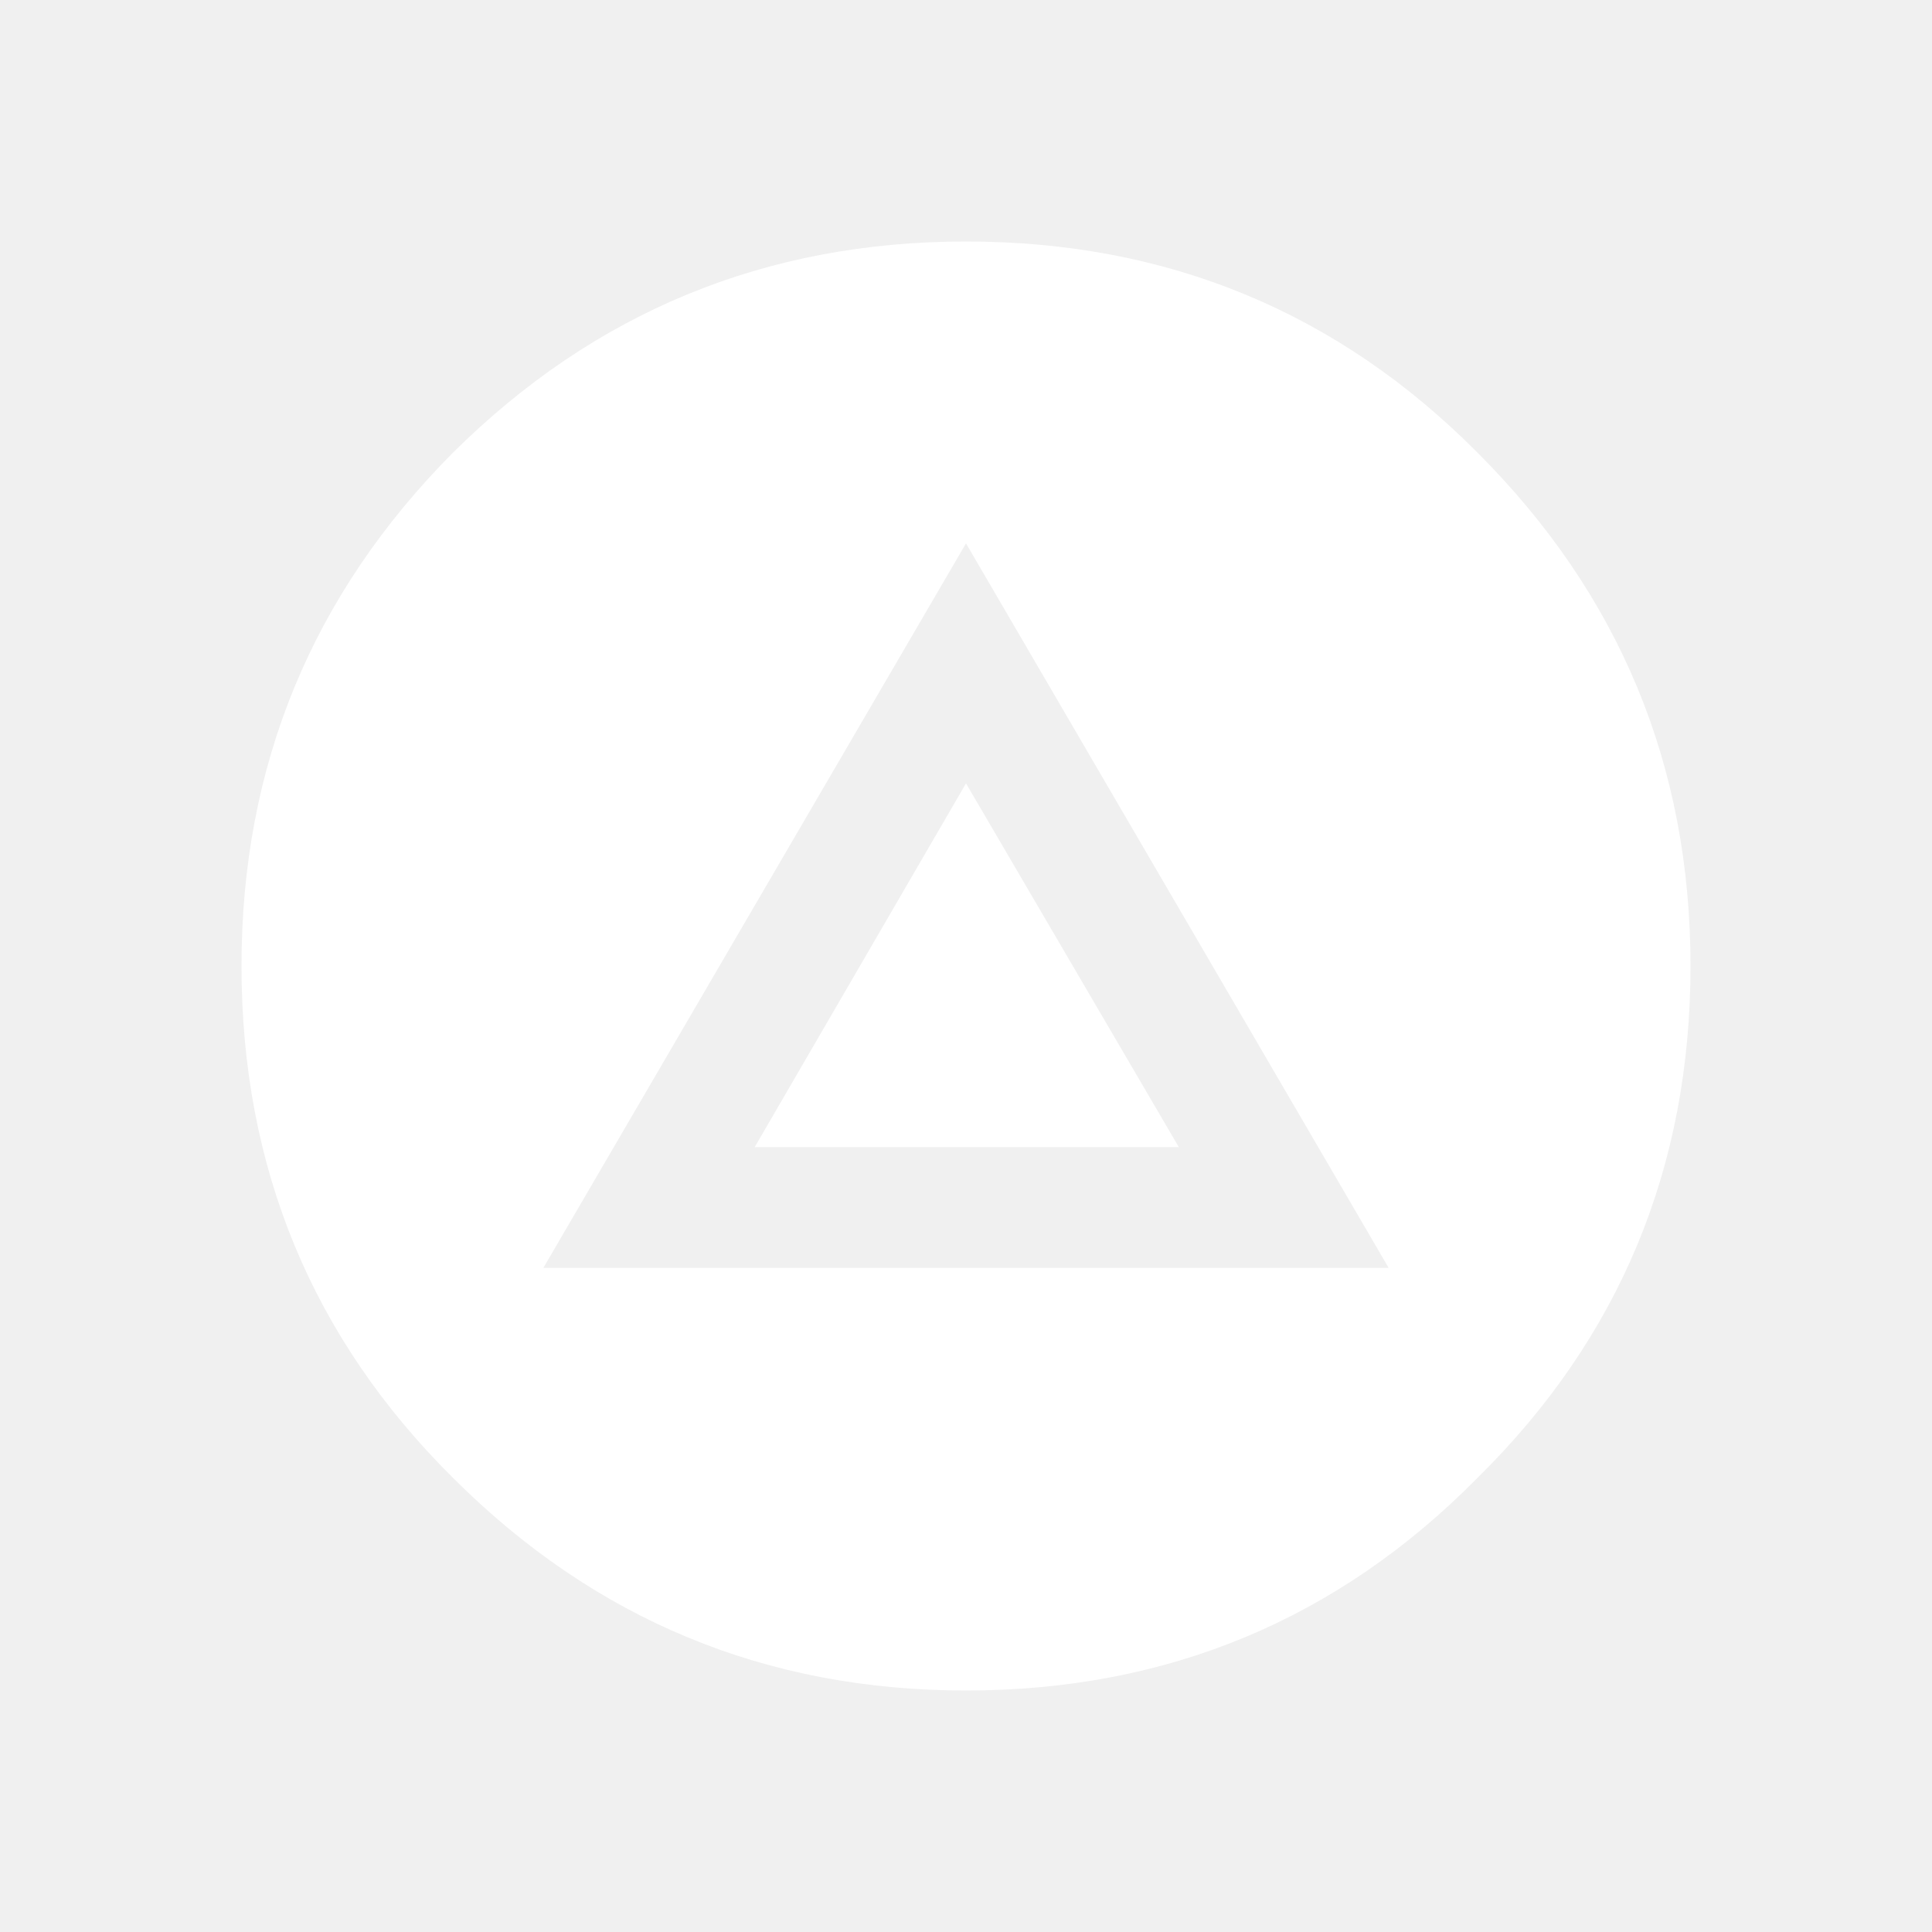
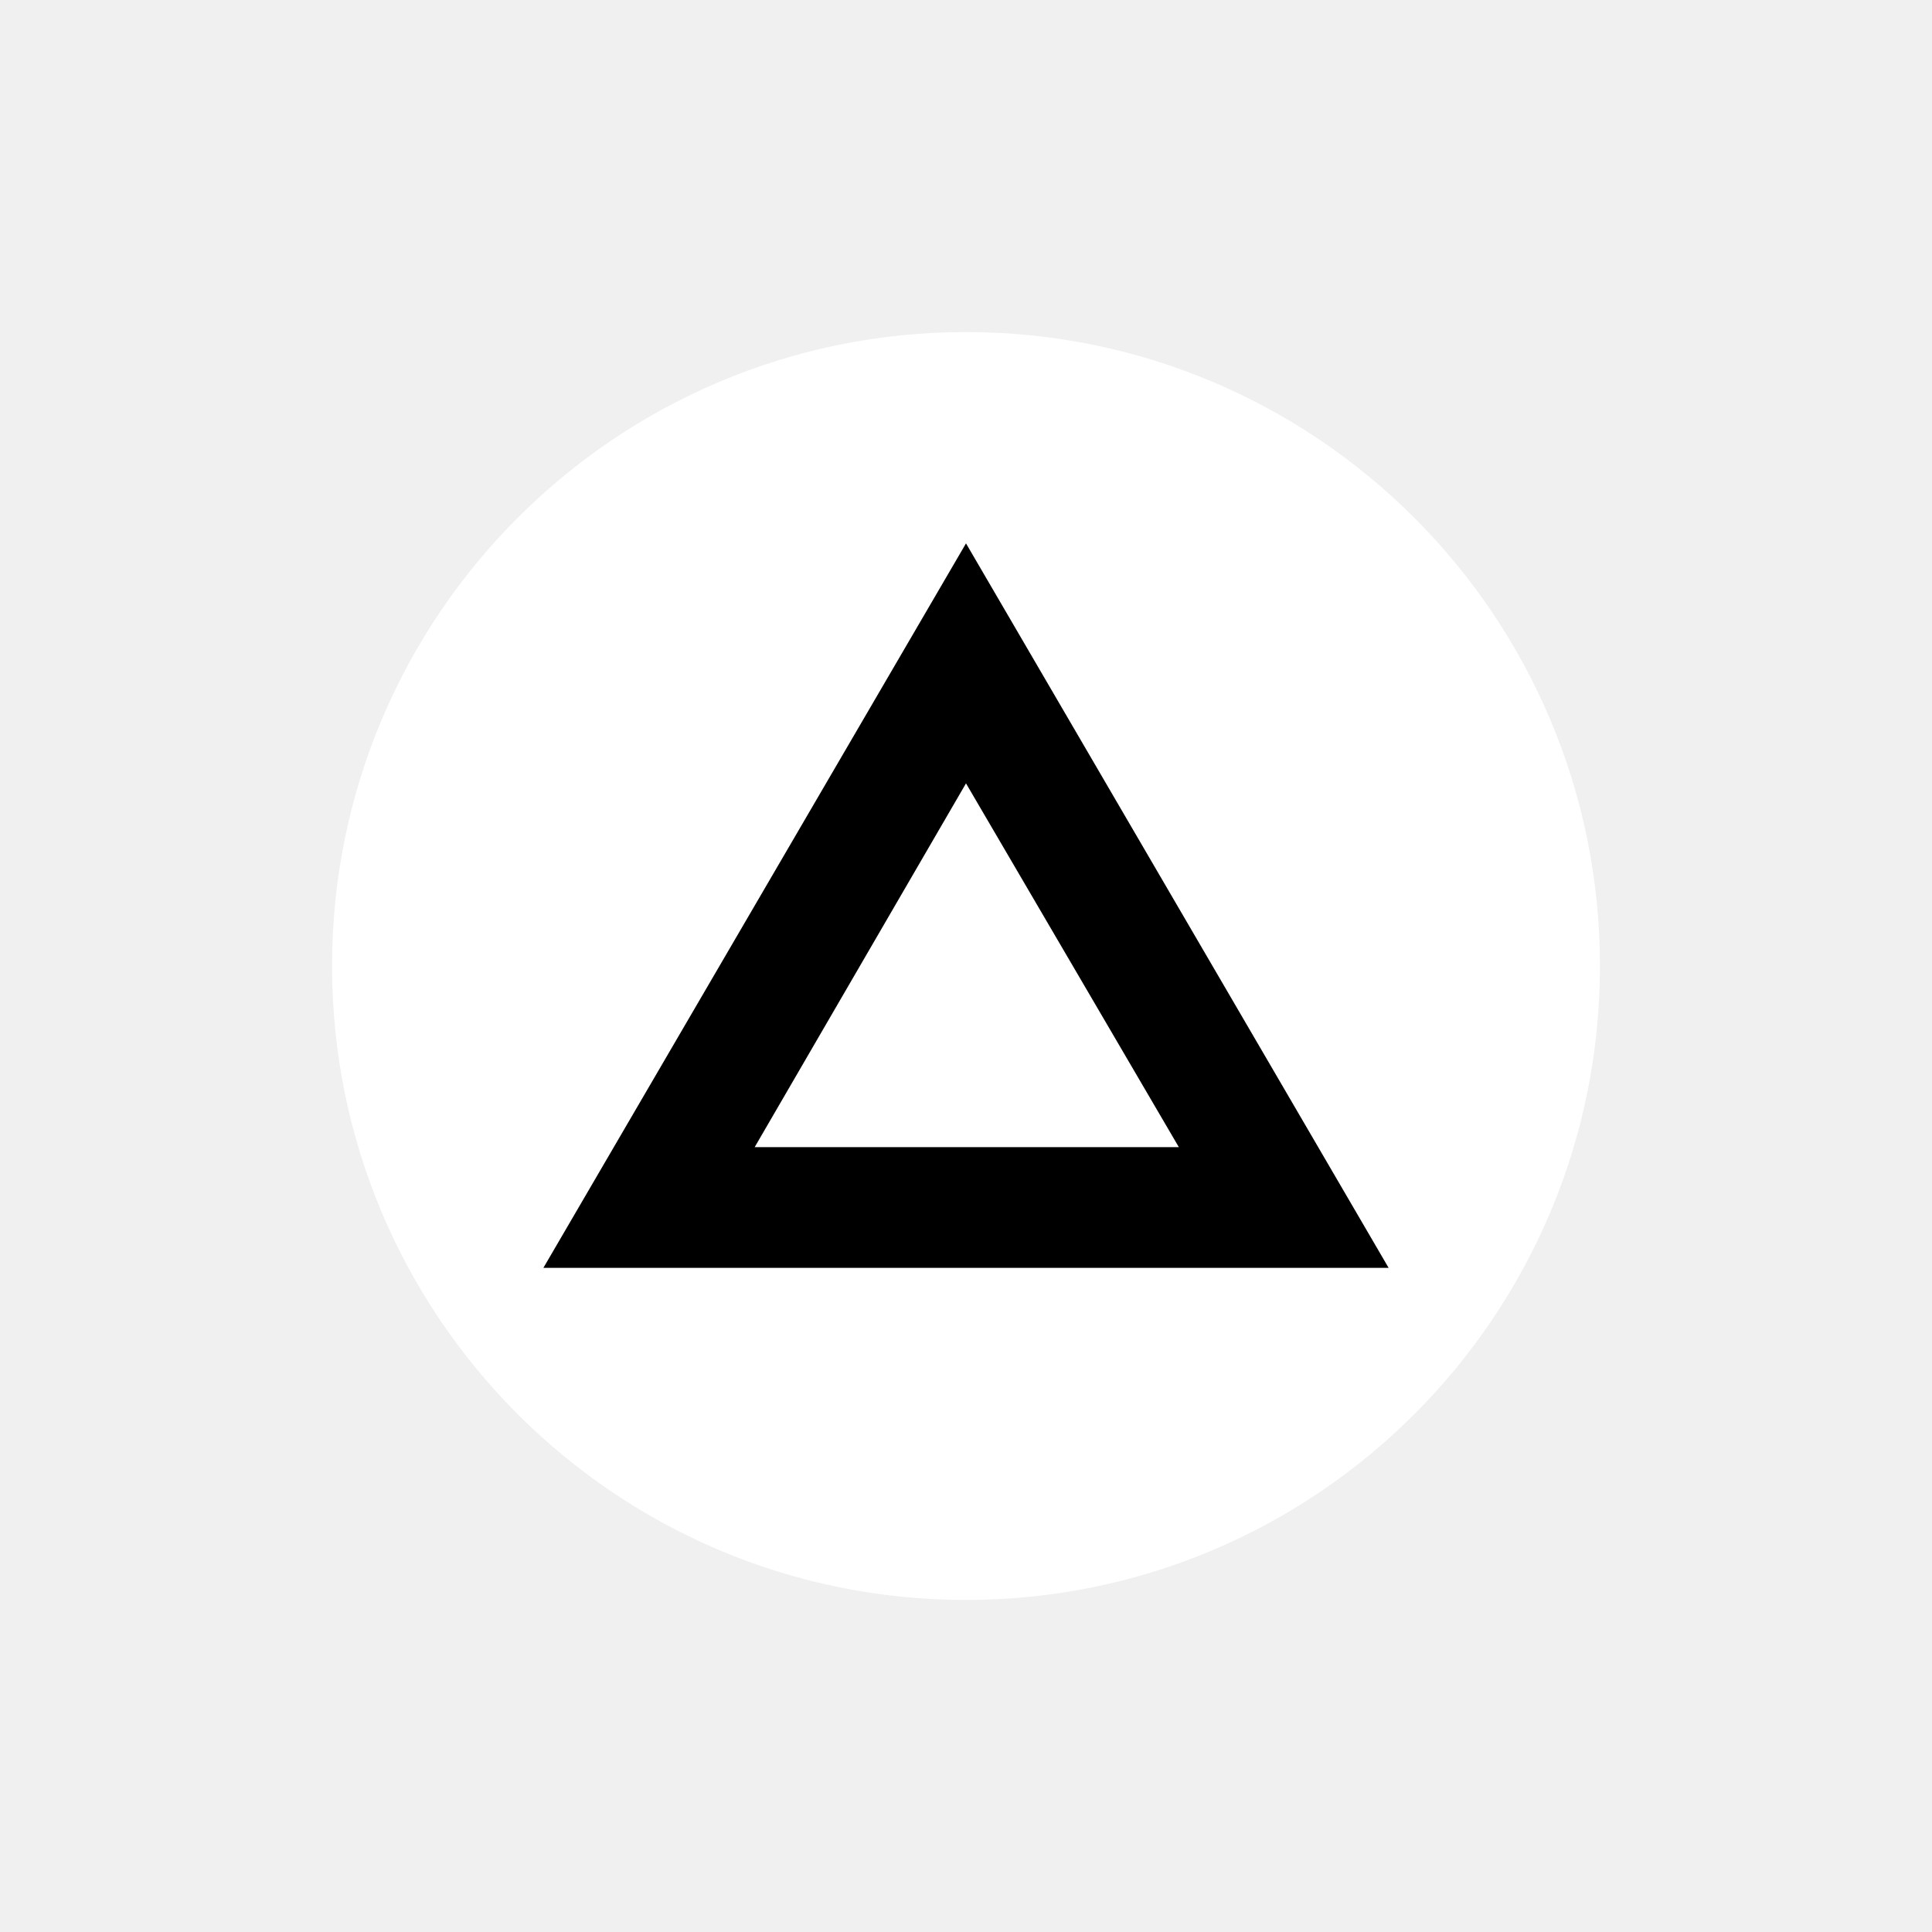
<svg xmlns="http://www.w3.org/2000/svg" width="64" height="64">
  <defs />
  <g>
-     <path stroke="none" fill="#FFFFFF" d="M56 32 Q56 42 48.95 48.95 42 56 32 56 22.05 56 15 48.95 8 42 8 32 8 22.05 15 15 22.05 8 32 8 42 8 48.95 15 56 22.05 56 32 M32 25.95 L39.05 38 25 38 32 25.95 M46 42 L32 18 18 42 46 42" />
+     <circle cx="32" cy="32" r="21" fill="#FFFFFF" stroke="none" />
+     <path stroke="none" fill="#000000" d="M32 25.95 L39.05 38 25 38 32 25.95 M46 42 L32 18 18 42 46 42" />
  </g>
</svg>
